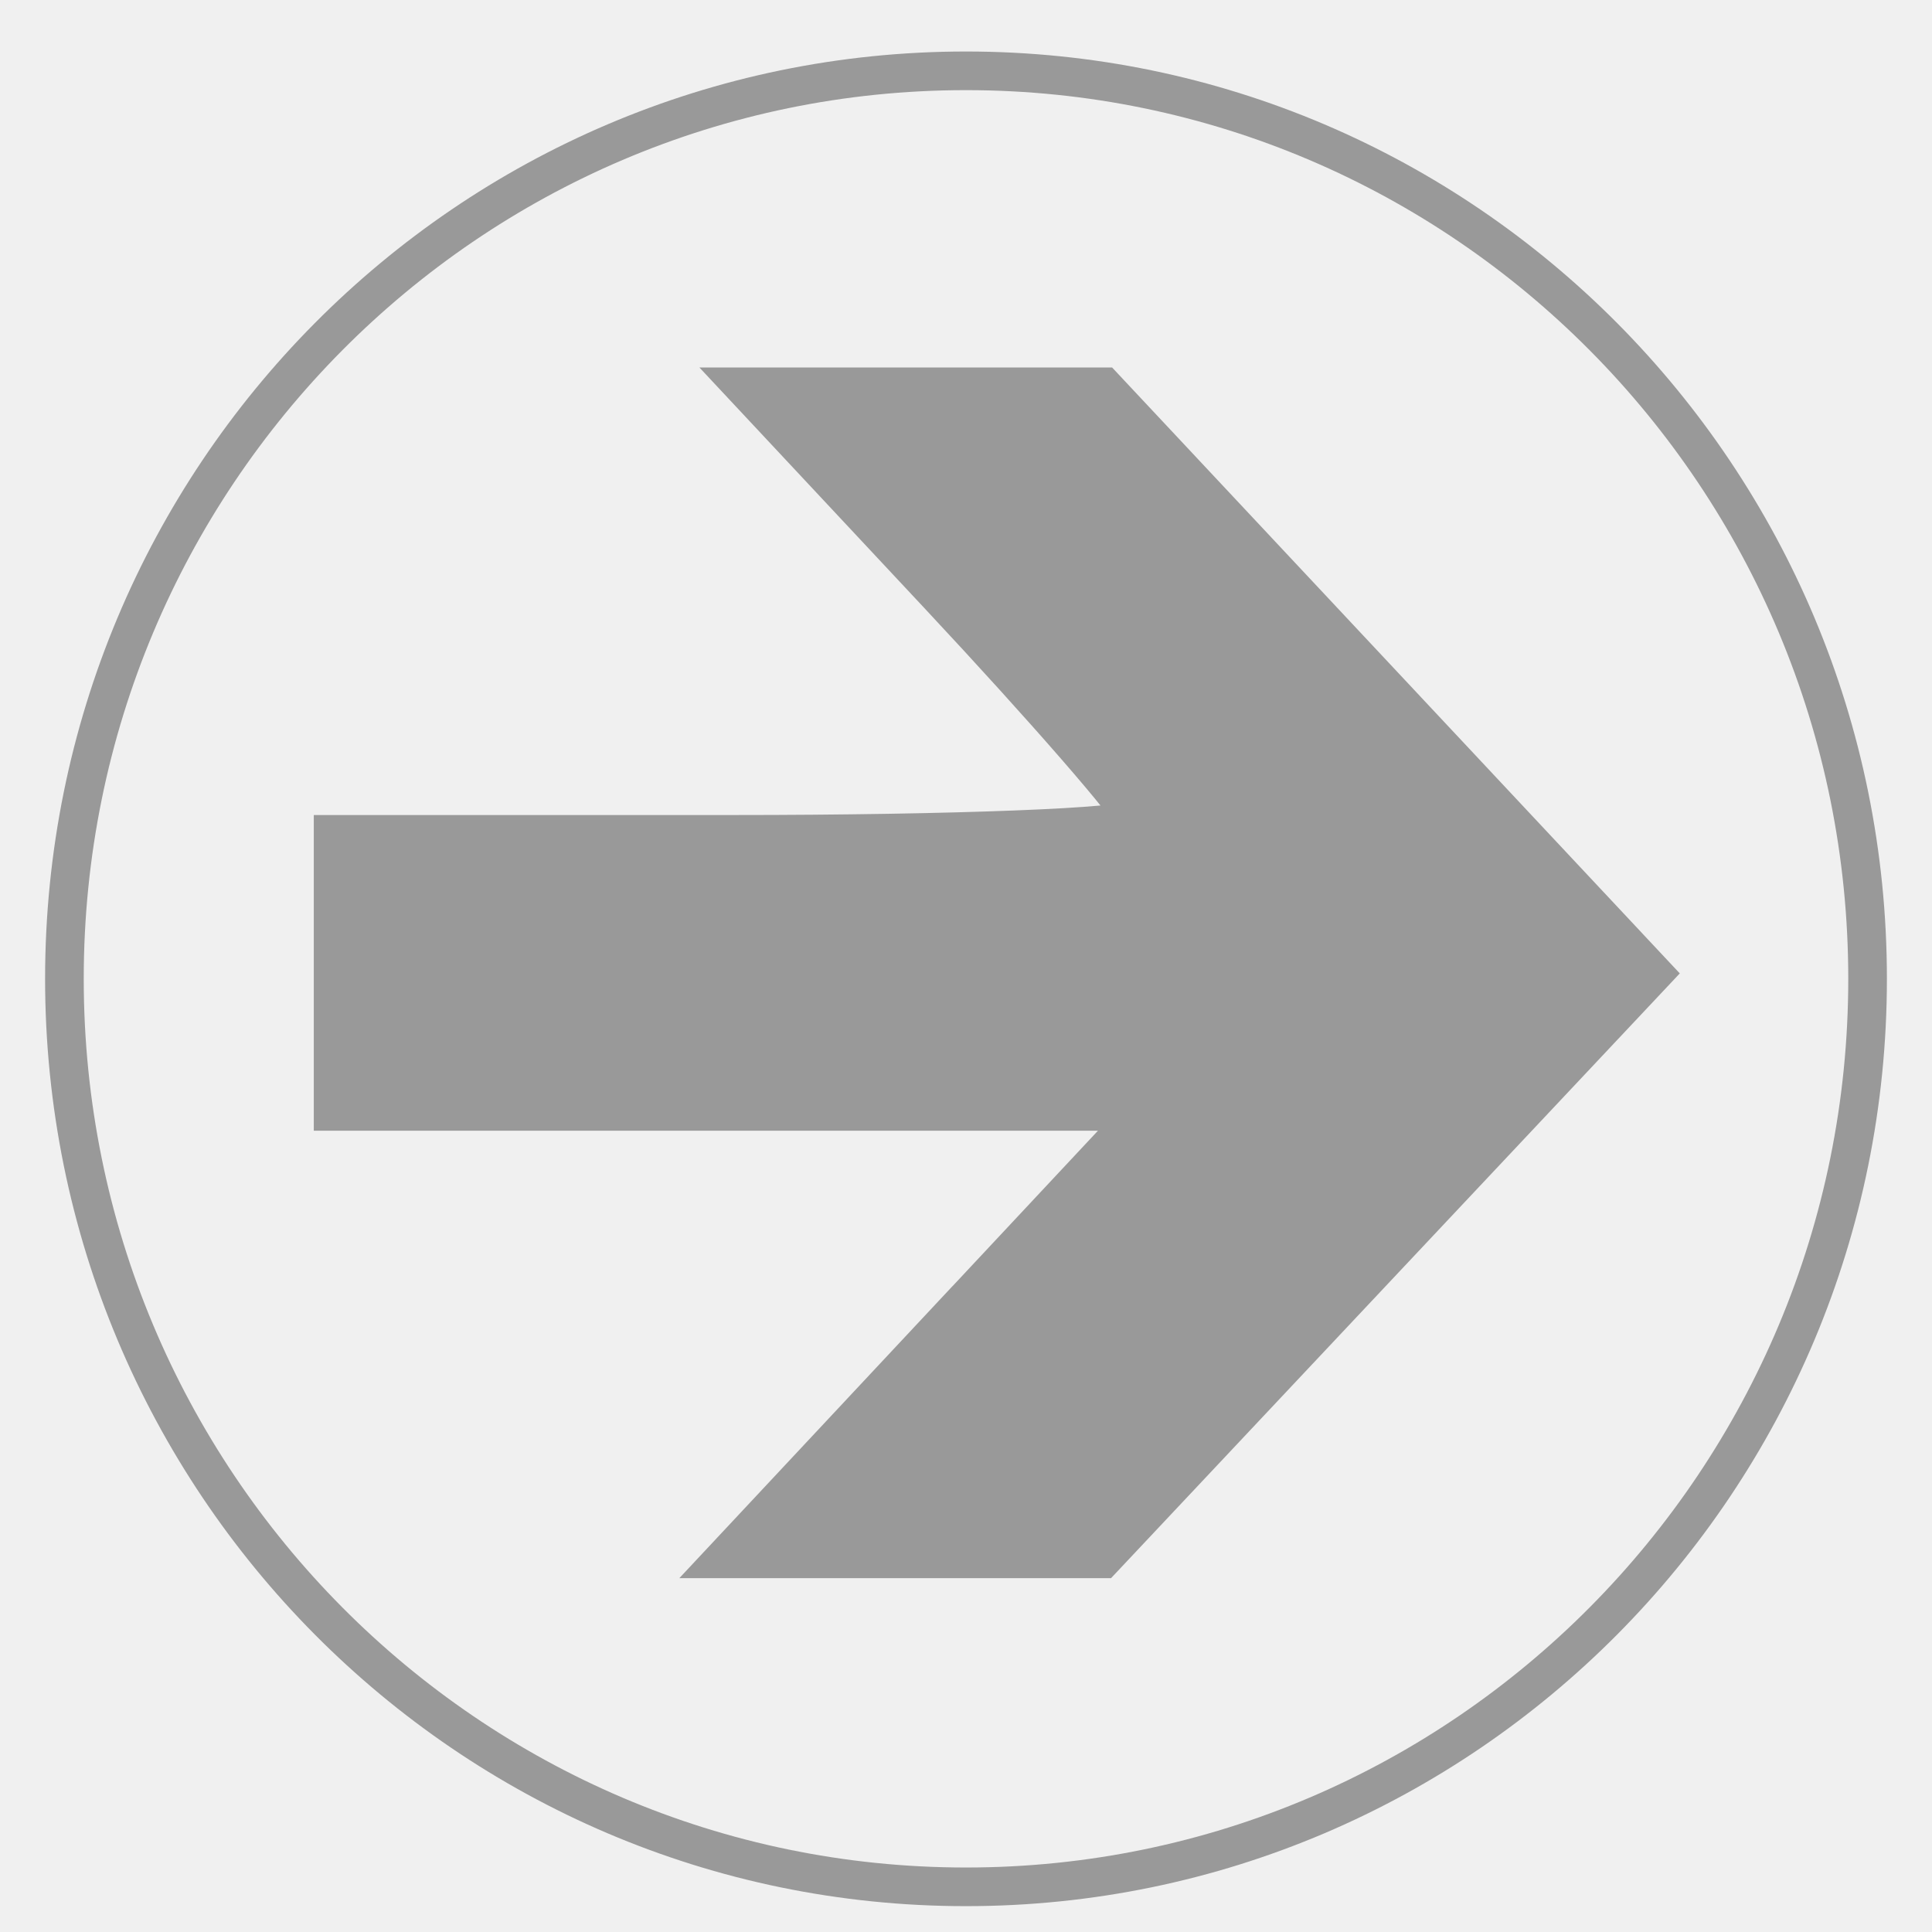
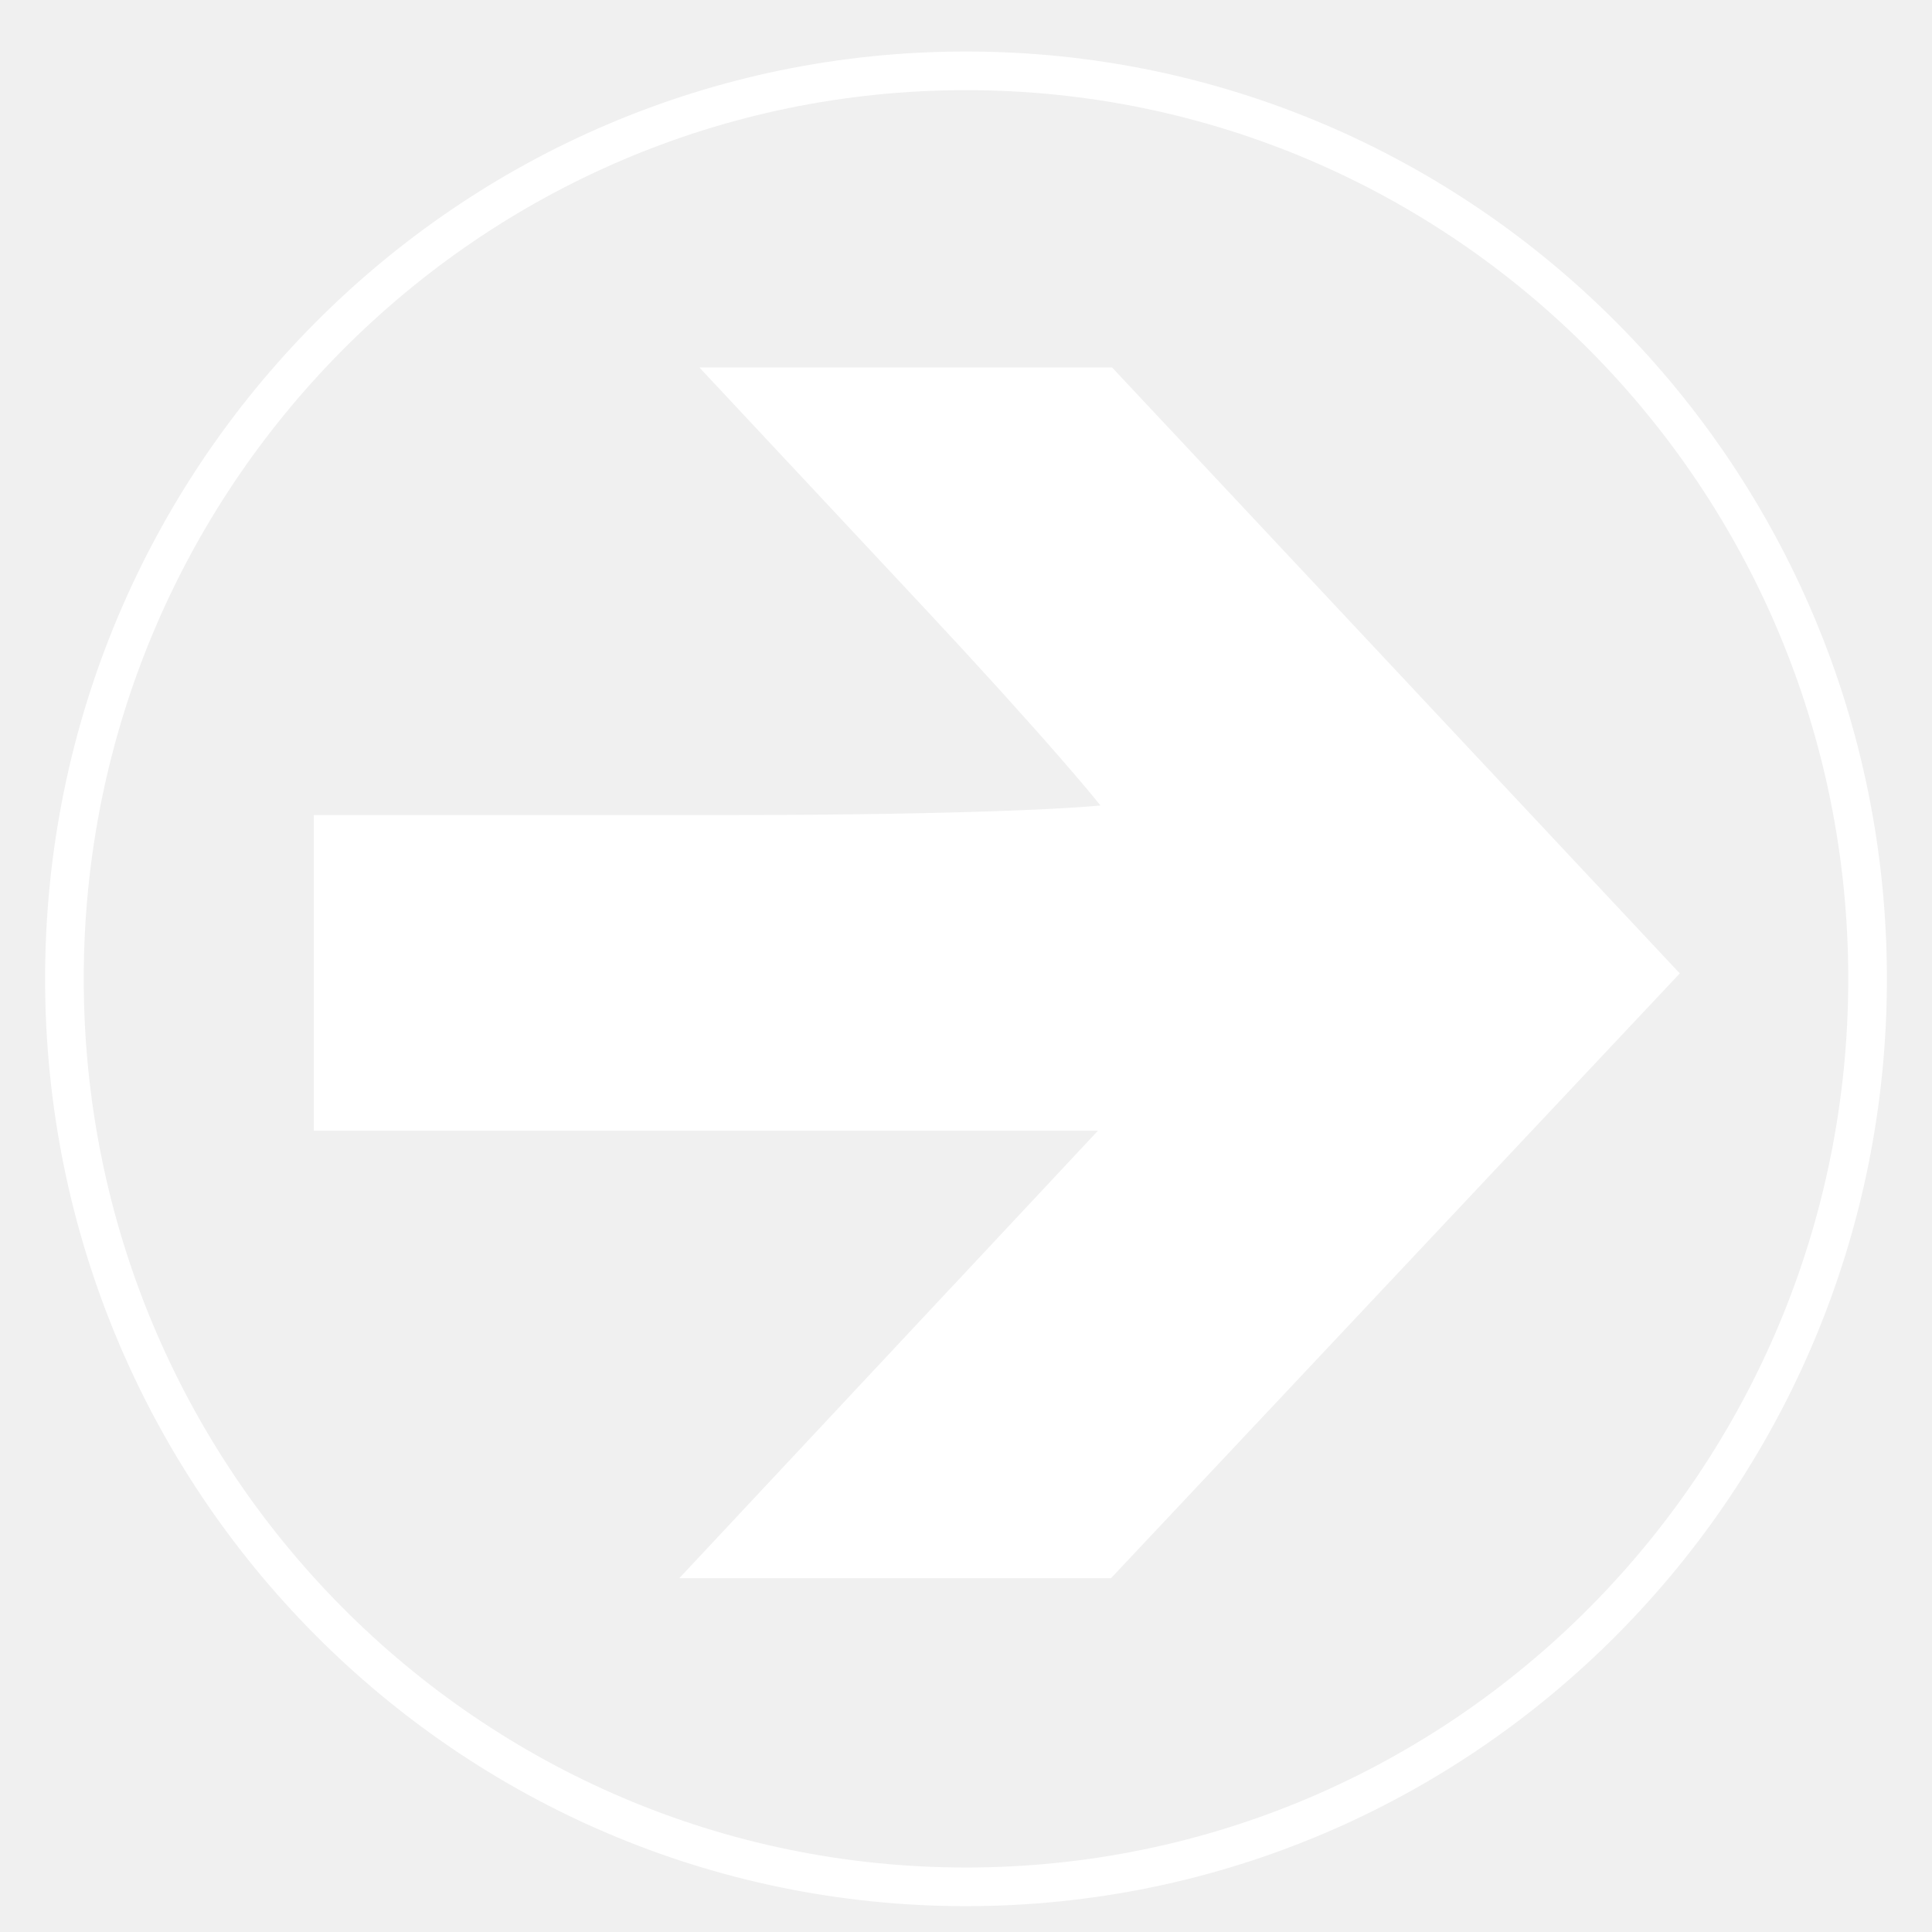
<svg xmlns="http://www.w3.org/2000/svg" width="50" height="50">
  <g>
-     <ellipse stroke="#999999" ry="23.499" rx="23.333" id="svg_1" cy="25.332" cx="25" fill="none" />
-     <path stroke="#999999" id="svg_6" d="m24.15,34.554l5.417,-5.791l-10.473,0l-10.473,0l0,-3.585l0,-3.585l10.353,0c5.694,0 10.353,-0.182 10.353,-0.404c0,-0.222 -2.267,-2.828 -5.037,-5.791l-5.037,-5.387l4.656,0l4.656,0l7.111,7.59l7.111,7.59l-7.125,7.576l-7.125,7.576l-4.902,0l-4.902,0l5.417,-5.791l0,0z" fill="#999999" />
+     <ellipse stroke="#fff" ry="23.499" rx="23.333" id="svg_1" cy="25.332" cx="25" fill="none" />
+     <path stroke="#fff" id="svg_6" d="m24.15,34.554l5.417,-5.791l-10.473,0l-10.473,0l0,-3.585l0,-3.585l10.353,0c5.694,0 10.353,-0.182 10.353,-0.404c0,-0.222 -2.267,-2.828 -5.037,-5.791l-5.037,-5.387l4.656,0l4.656,0l7.111,7.59l7.111,7.59l-7.125,7.576l-7.125,7.576l-4.902,0l-4.902,0l5.417,-5.791l0,0z" fill="#fff" />
  </g>
</svg>
